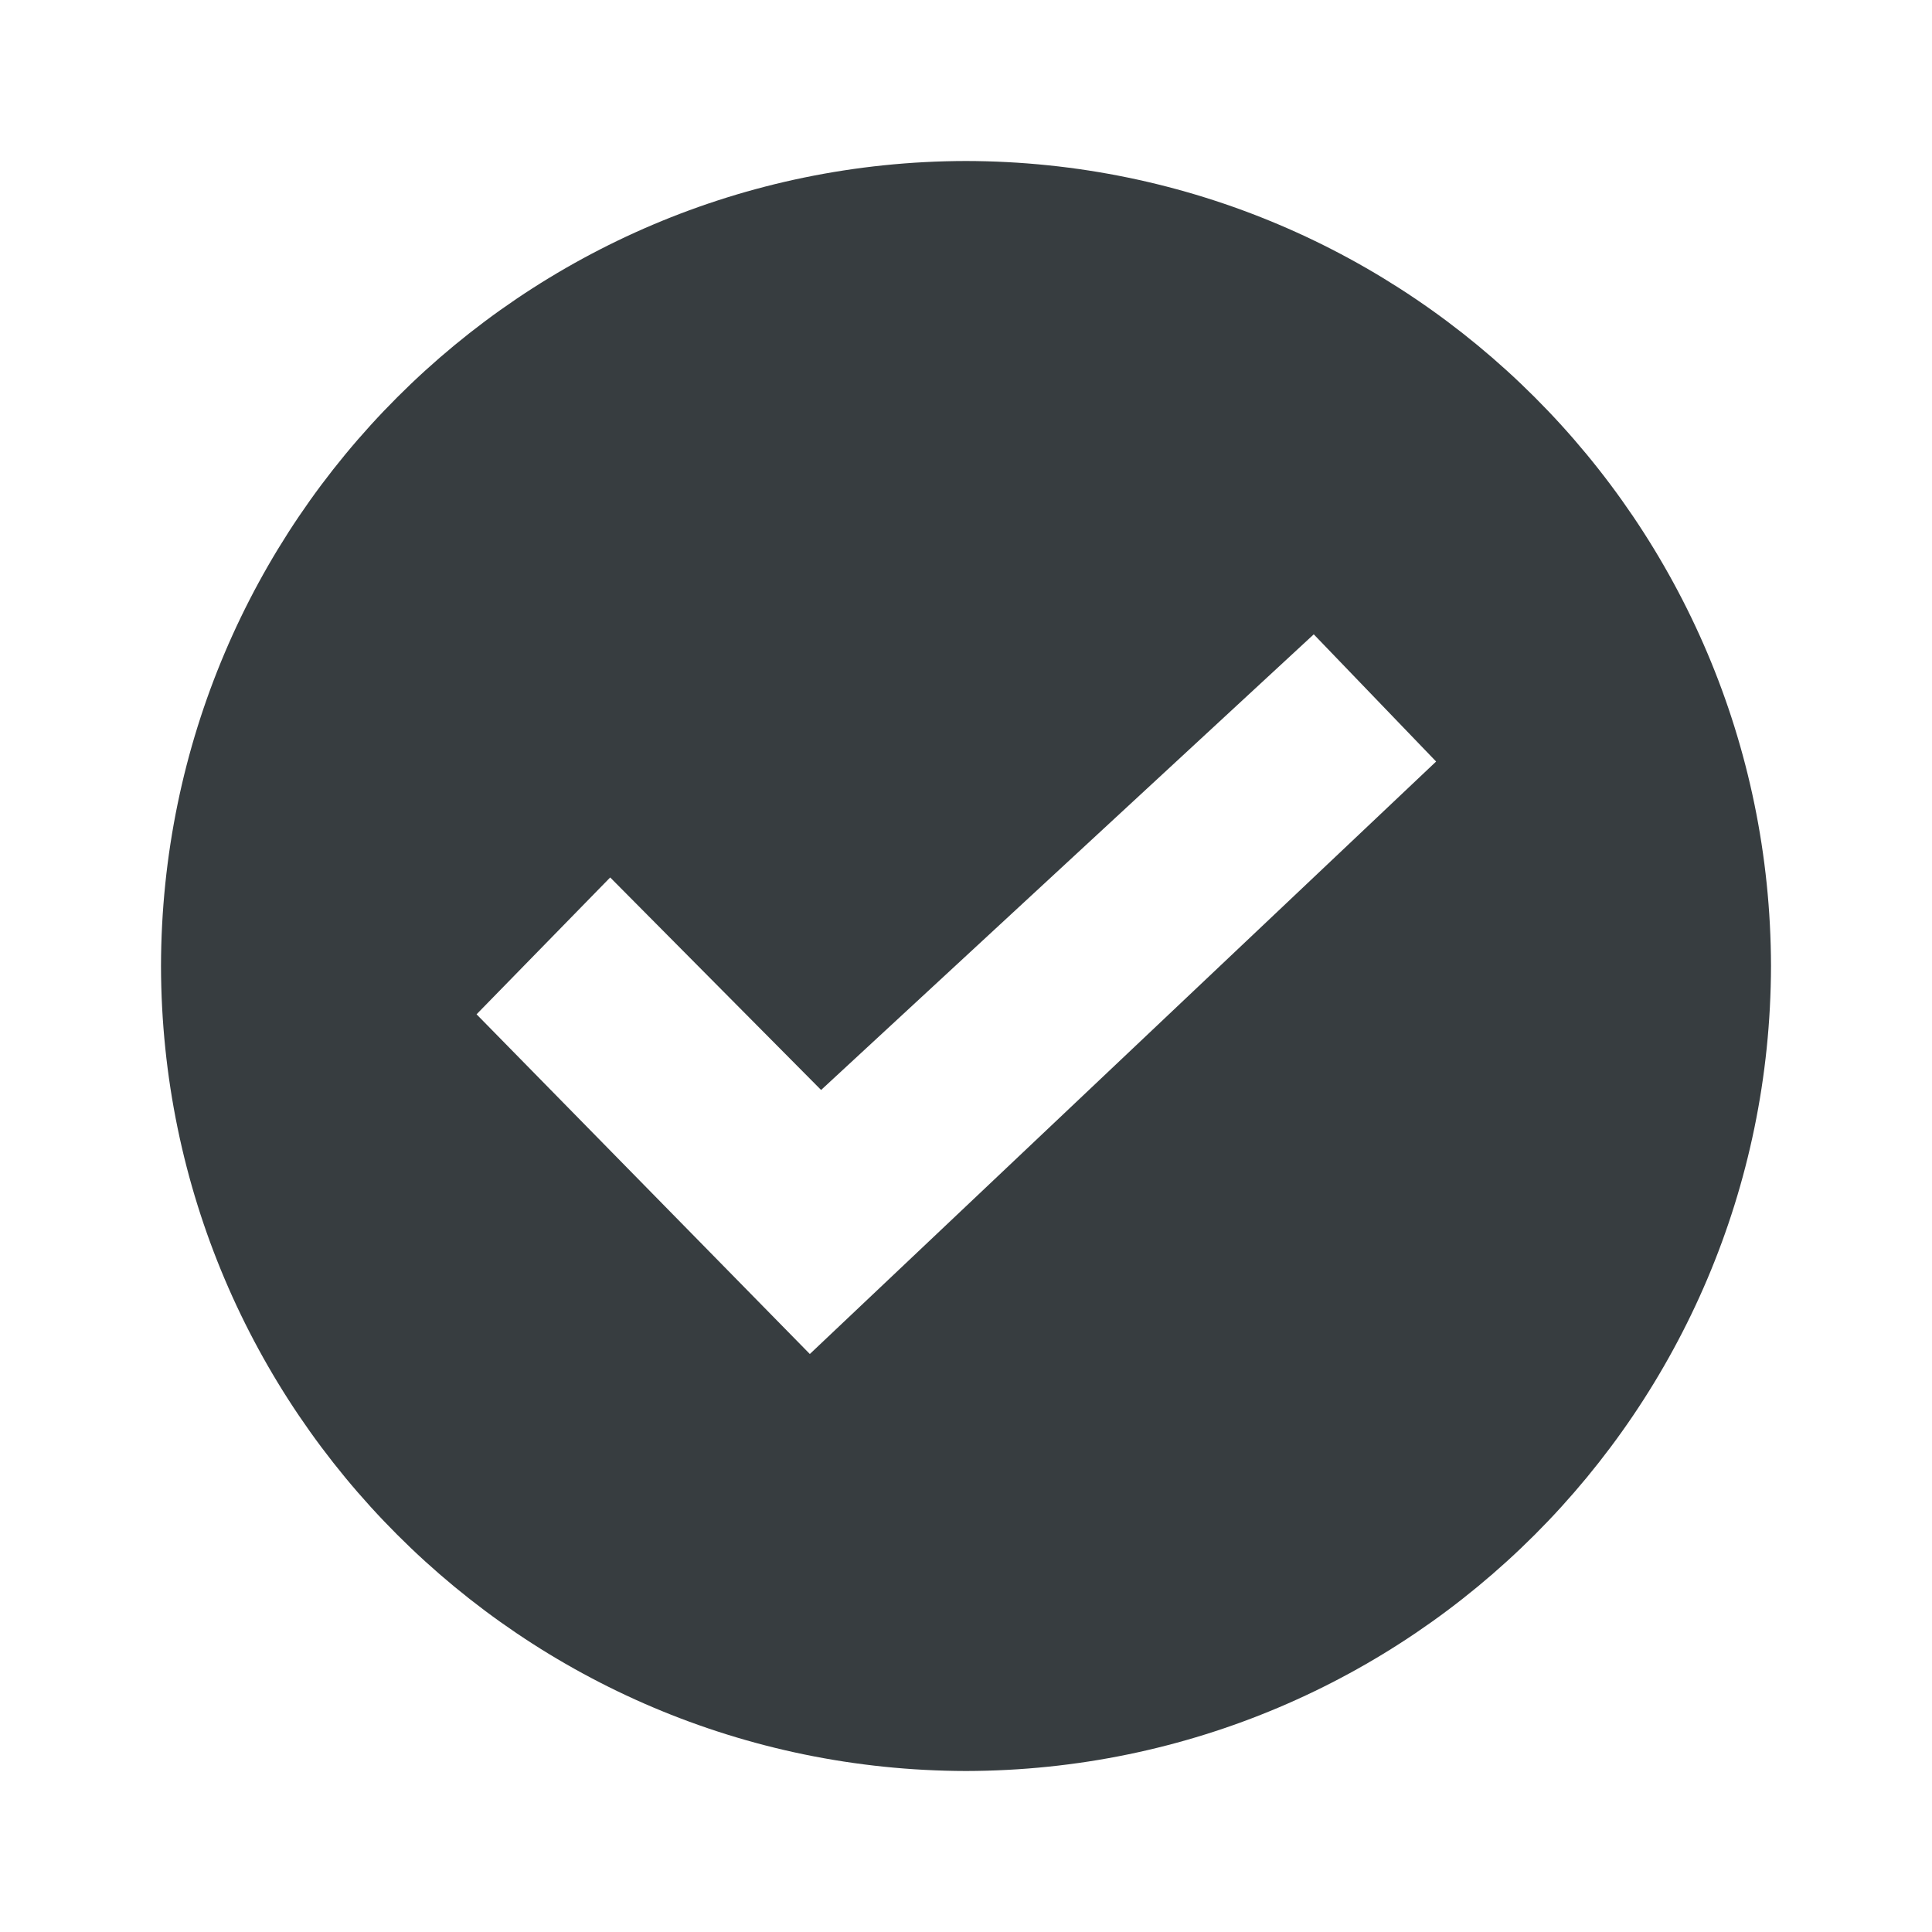
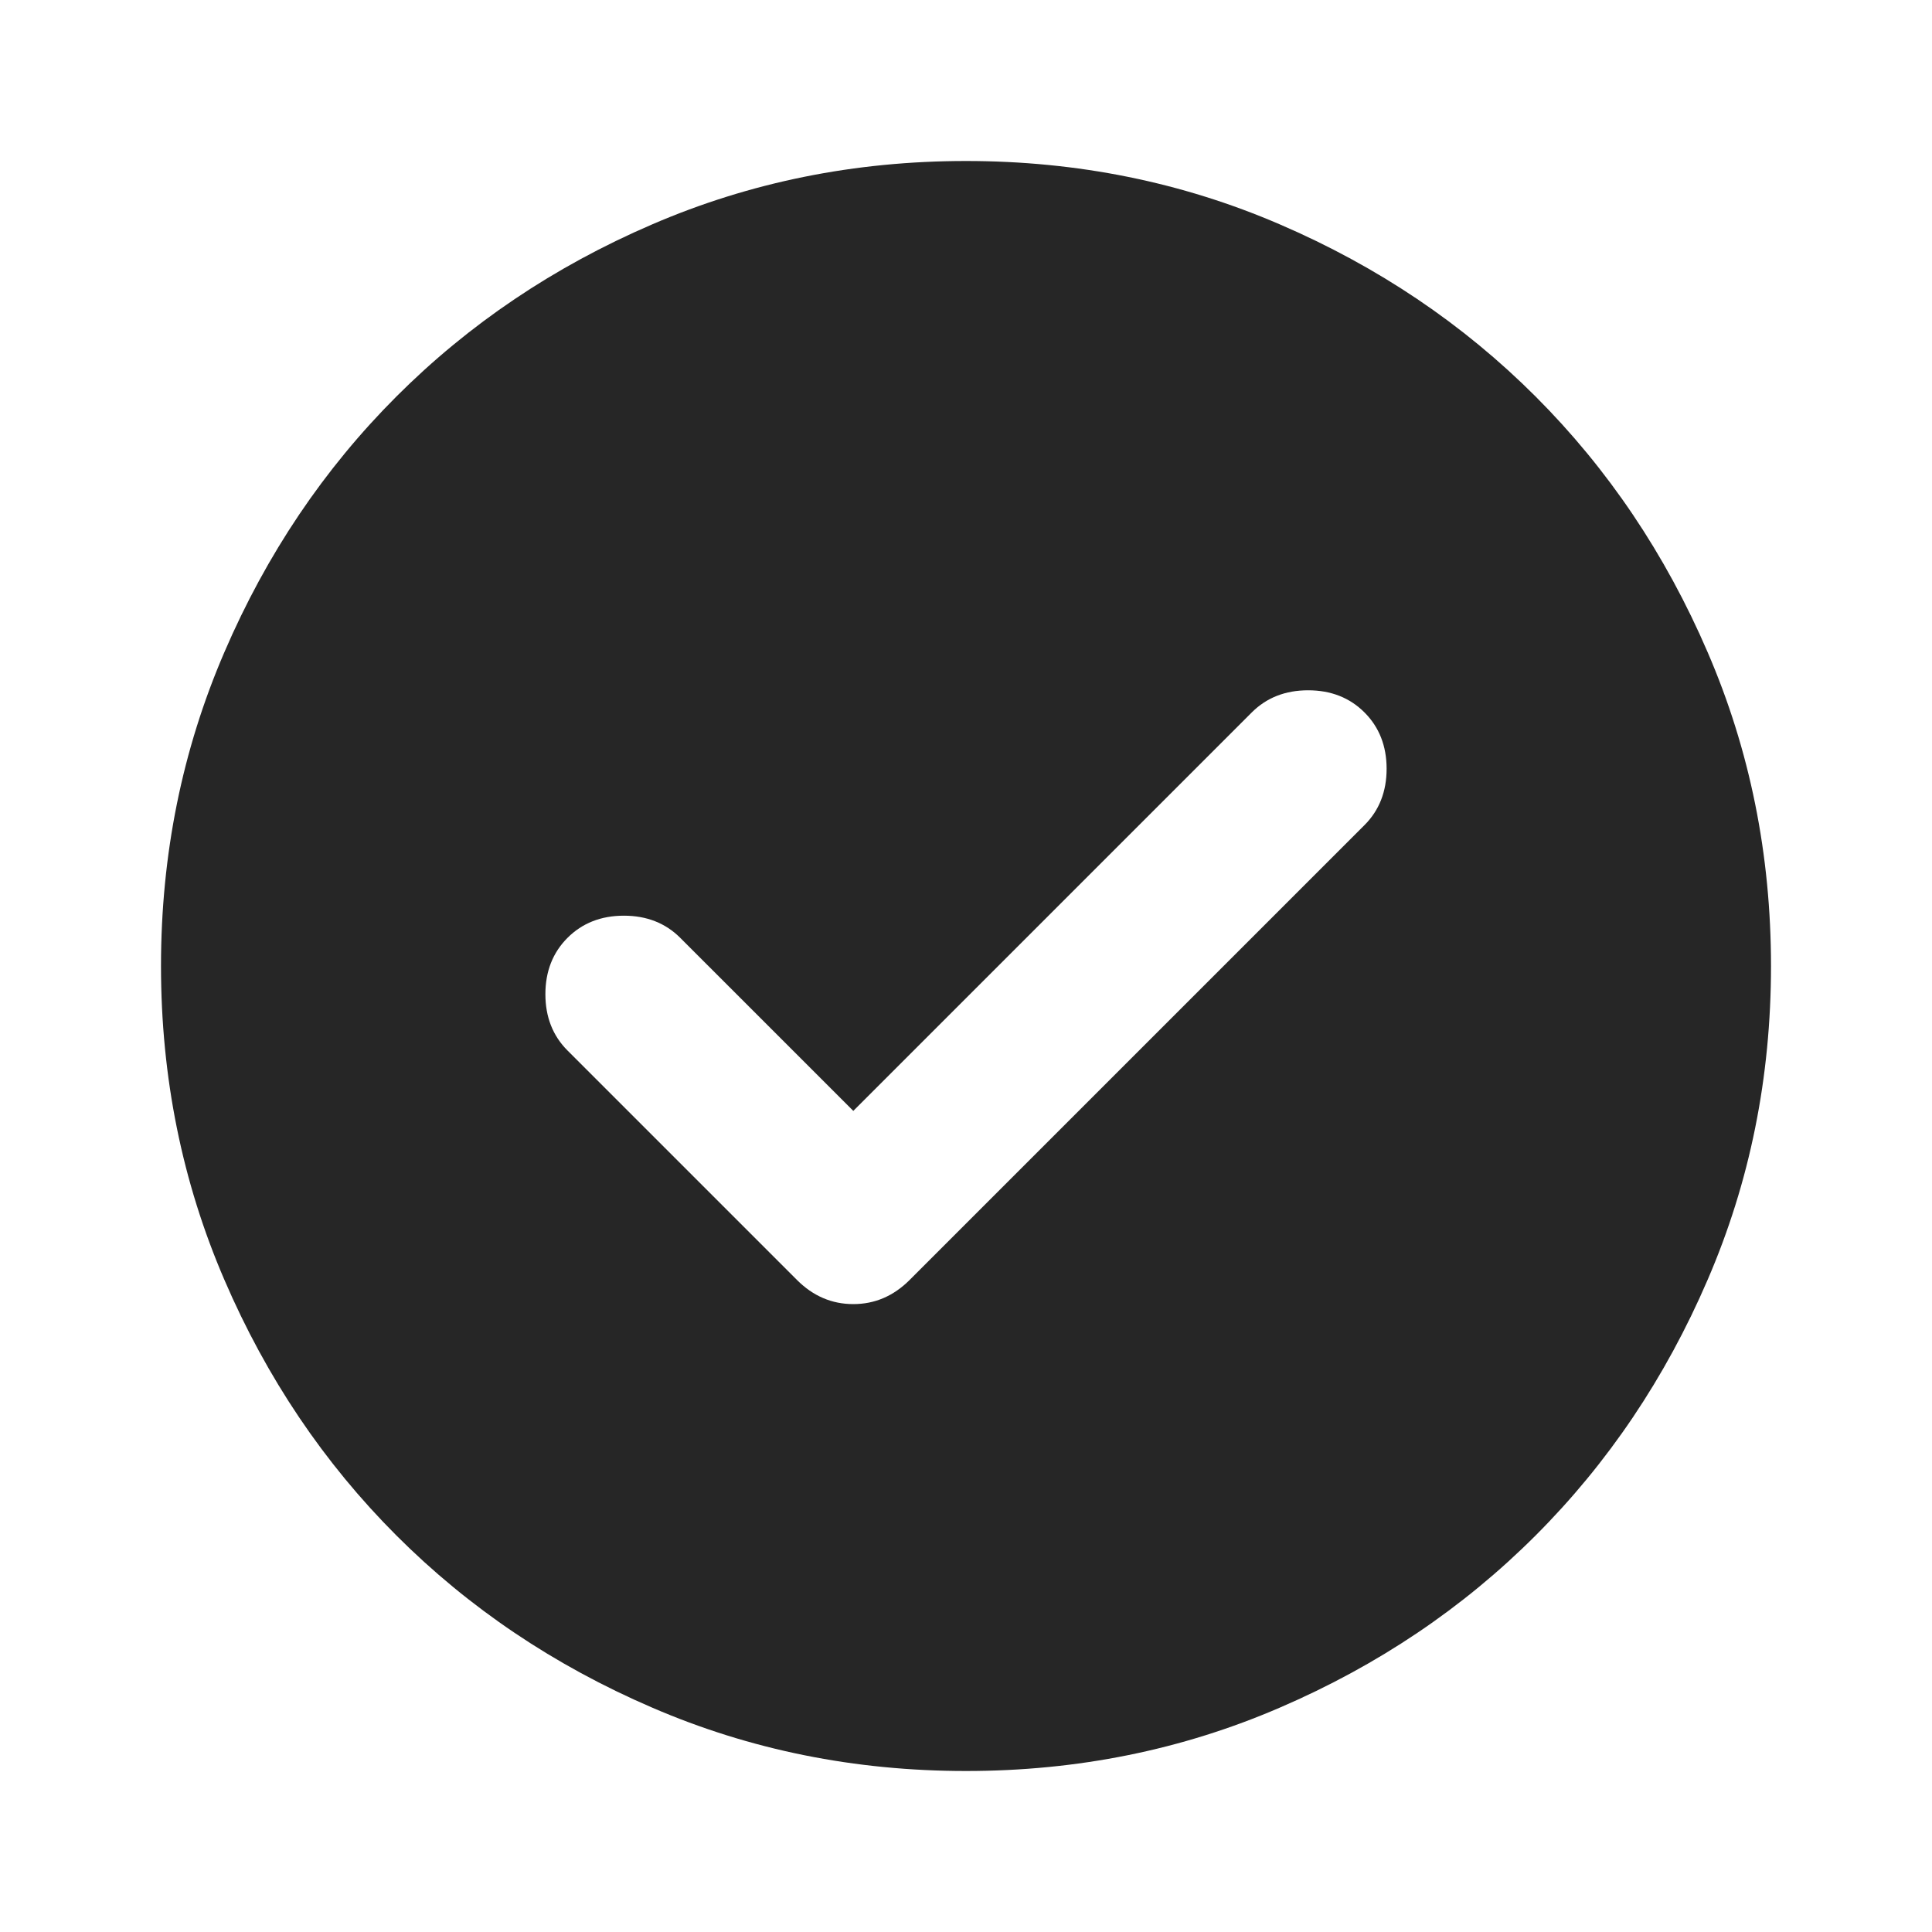
<svg xmlns="http://www.w3.org/2000/svg" width="24" height="24" viewBox="0 0 24 24" fill="none">
-   <path d="M12 22C6.482 21.989 2.011 17.518 2 12.001V12C2.011 6.482 6.482 2.011 11.999 2H12C17.518 2.011 21.989 6.482 22 11.999V12C21.989 17.518 17.518 21.989 12.001 22H12V22ZM7.58 10.9L5.92 12.6L10.06 16.82L17.84 9.46L16.32 7.88L10.2 13.54L7.58 10.9Z" fill="#373D40" />
+   <path d="M10.6 13.8L8.45 11.65C8.267 11.467 8.033 11.375 7.75 11.375C7.467 11.375 7.233 11.467 7.05 11.65C6.867 11.833 6.775 12.067 6.775 12.35C6.775 12.633 6.867 12.867 7.05 13.05L9.9 15.9C10.1 16.1 10.333 16.2 10.6 16.2C10.867 16.2 11.1 16.1 11.3 15.9L16.95 10.25C17.133 10.067 17.225 9.833 17.225 9.55C17.225 9.267 17.133 9.033 16.95 8.85C16.767 8.667 16.533 8.575 16.25 8.575C15.967 8.575 15.733 8.667 15.55 8.85L10.6 13.8ZM12 22C10.617 22 9.317 21.738 8.1 21.212C6.883 20.688 5.825 19.975 4.925 19.075C4.025 18.175 3.312 17.117 2.788 15.9C2.263 14.683 2 13.383 2 12C2 10.617 2.263 9.317 2.788 8.1C3.312 6.883 4.025 5.825 4.925 4.925C5.825 4.025 6.883 3.312 8.1 2.788C9.317 2.263 10.617 2 12 2C13.383 2 14.683 2.263 15.9 2.788C17.117 3.312 18.175 4.025 19.075 4.925C19.975 5.825 20.688 6.883 21.212 8.1C21.738 9.317 22 10.617 22 12C22 13.383 21.738 14.683 21.212 15.9C20.688 17.117 19.975 18.175 19.075 19.075C18.175 19.975 17.117 20.688 15.9 21.212C14.683 21.738 13.383 22 12 22Z" fill="#262626" />
</svg>
